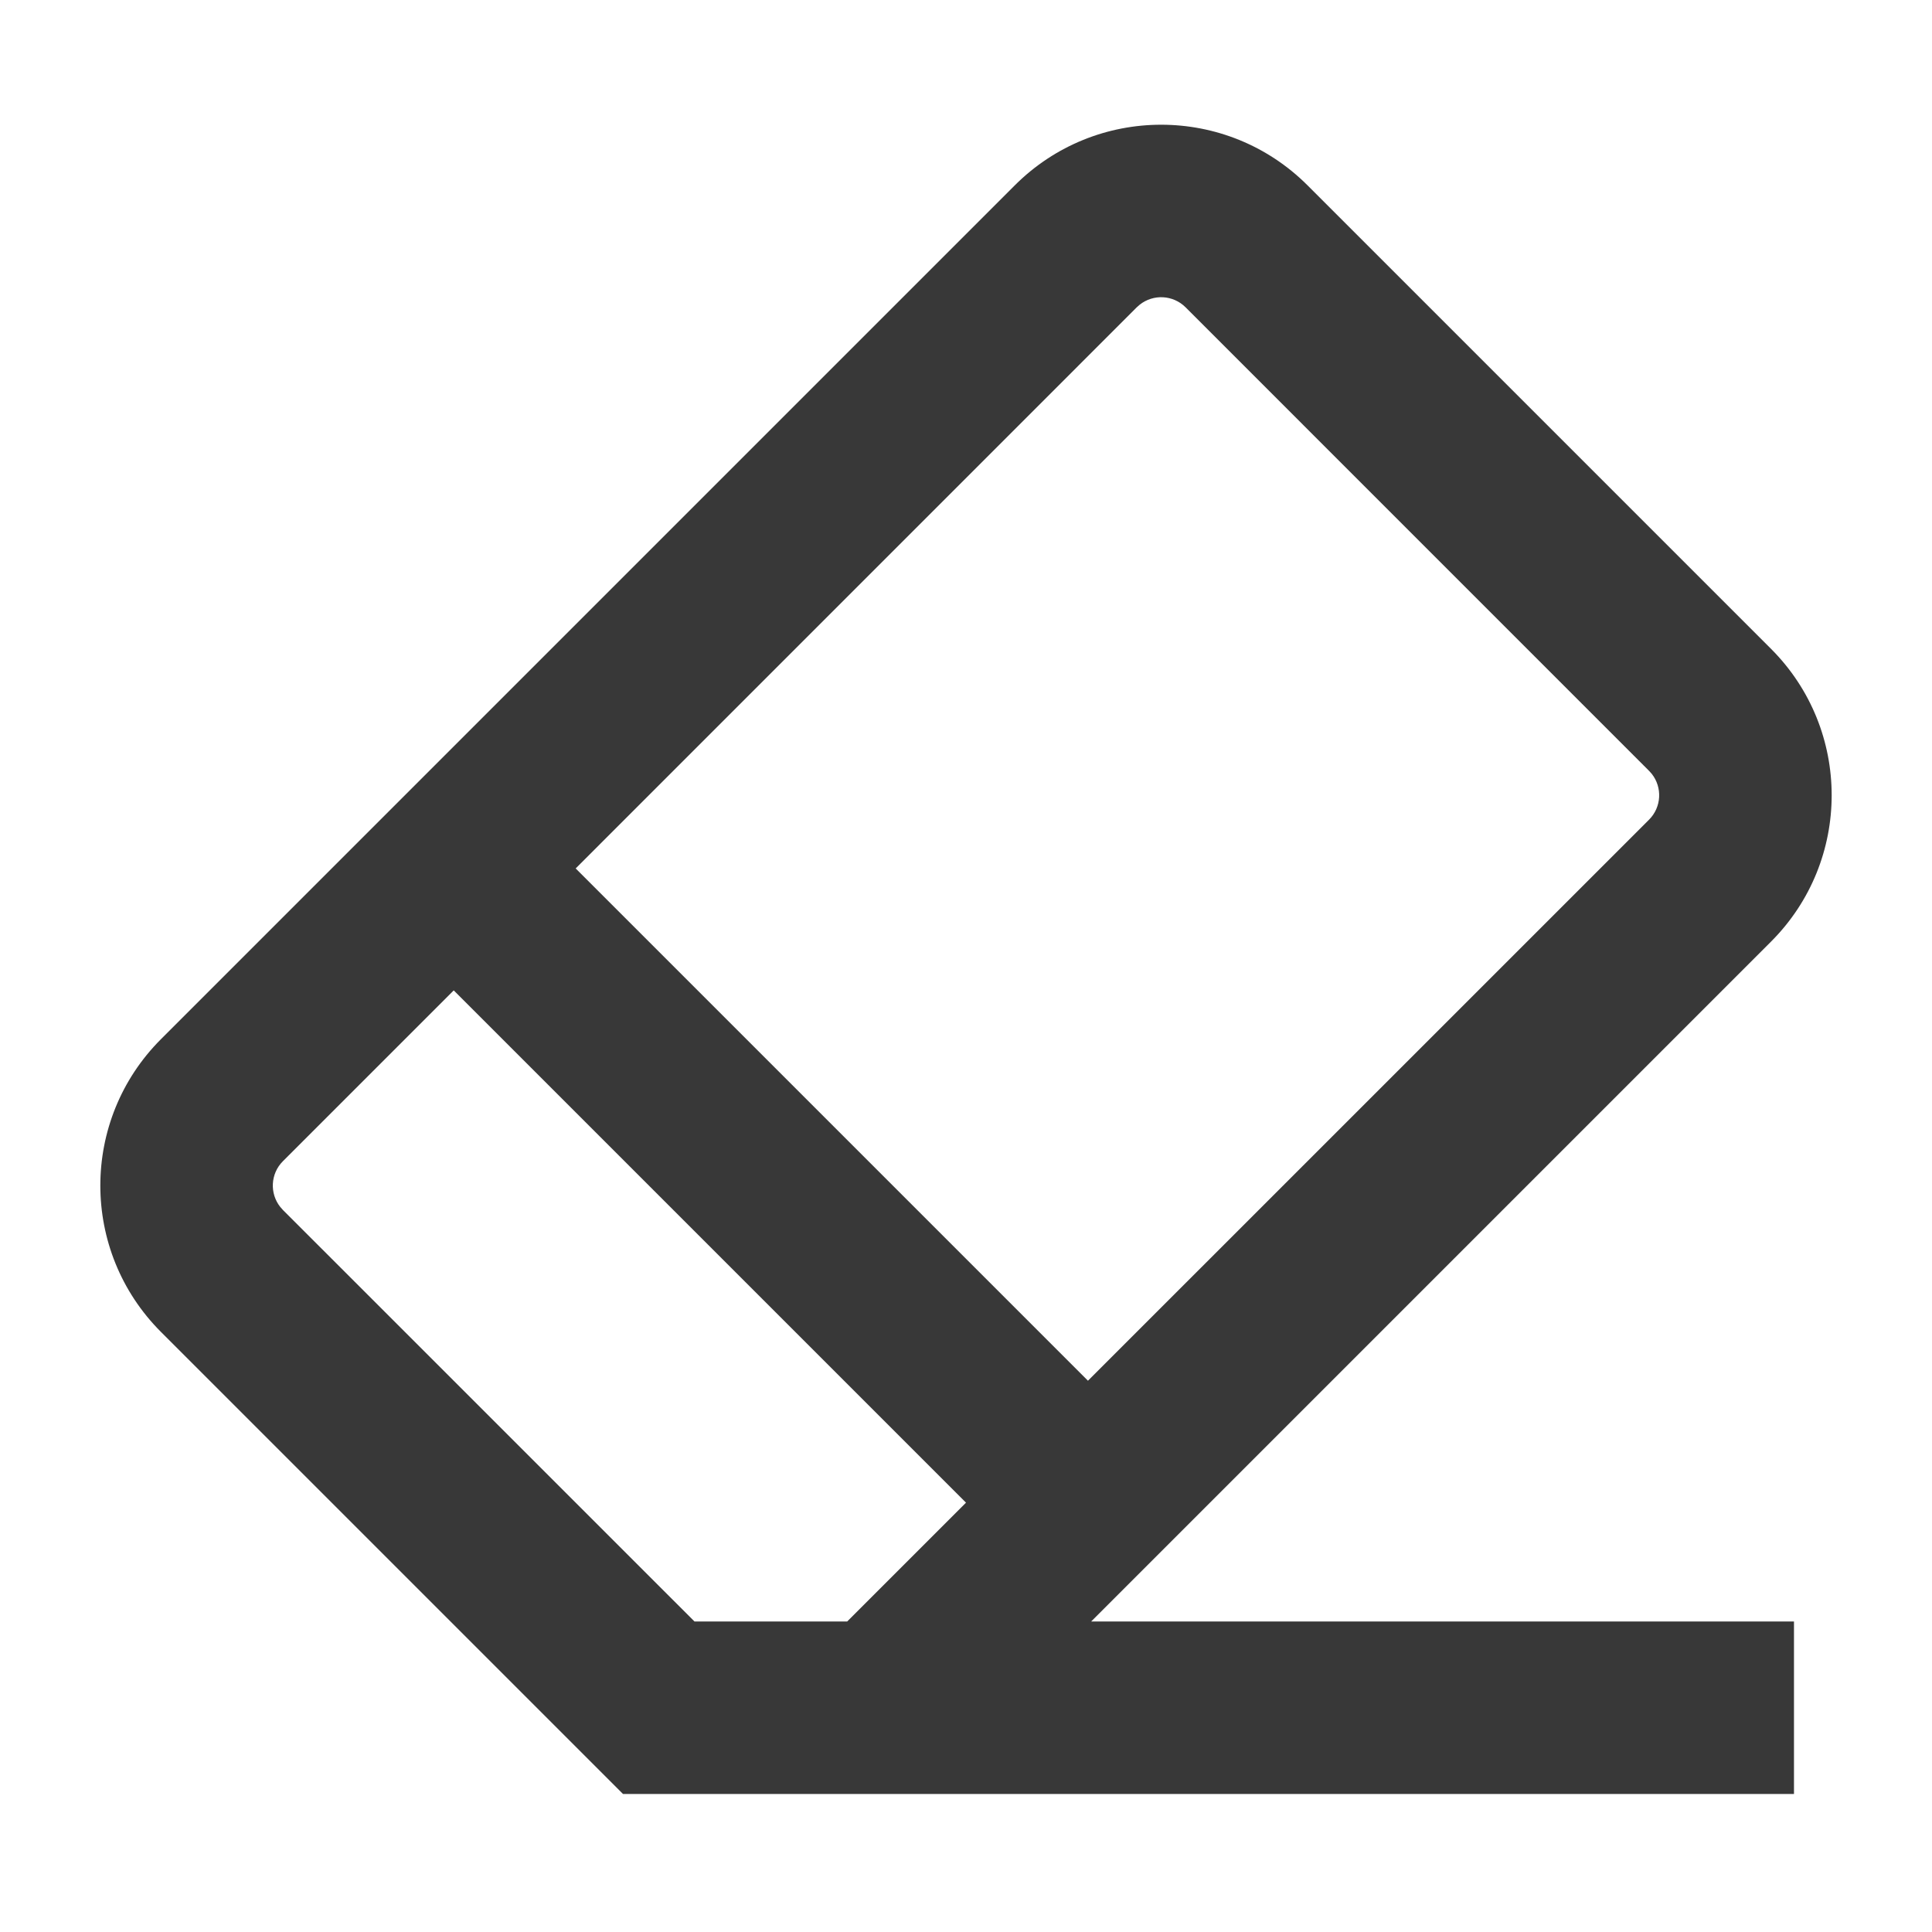
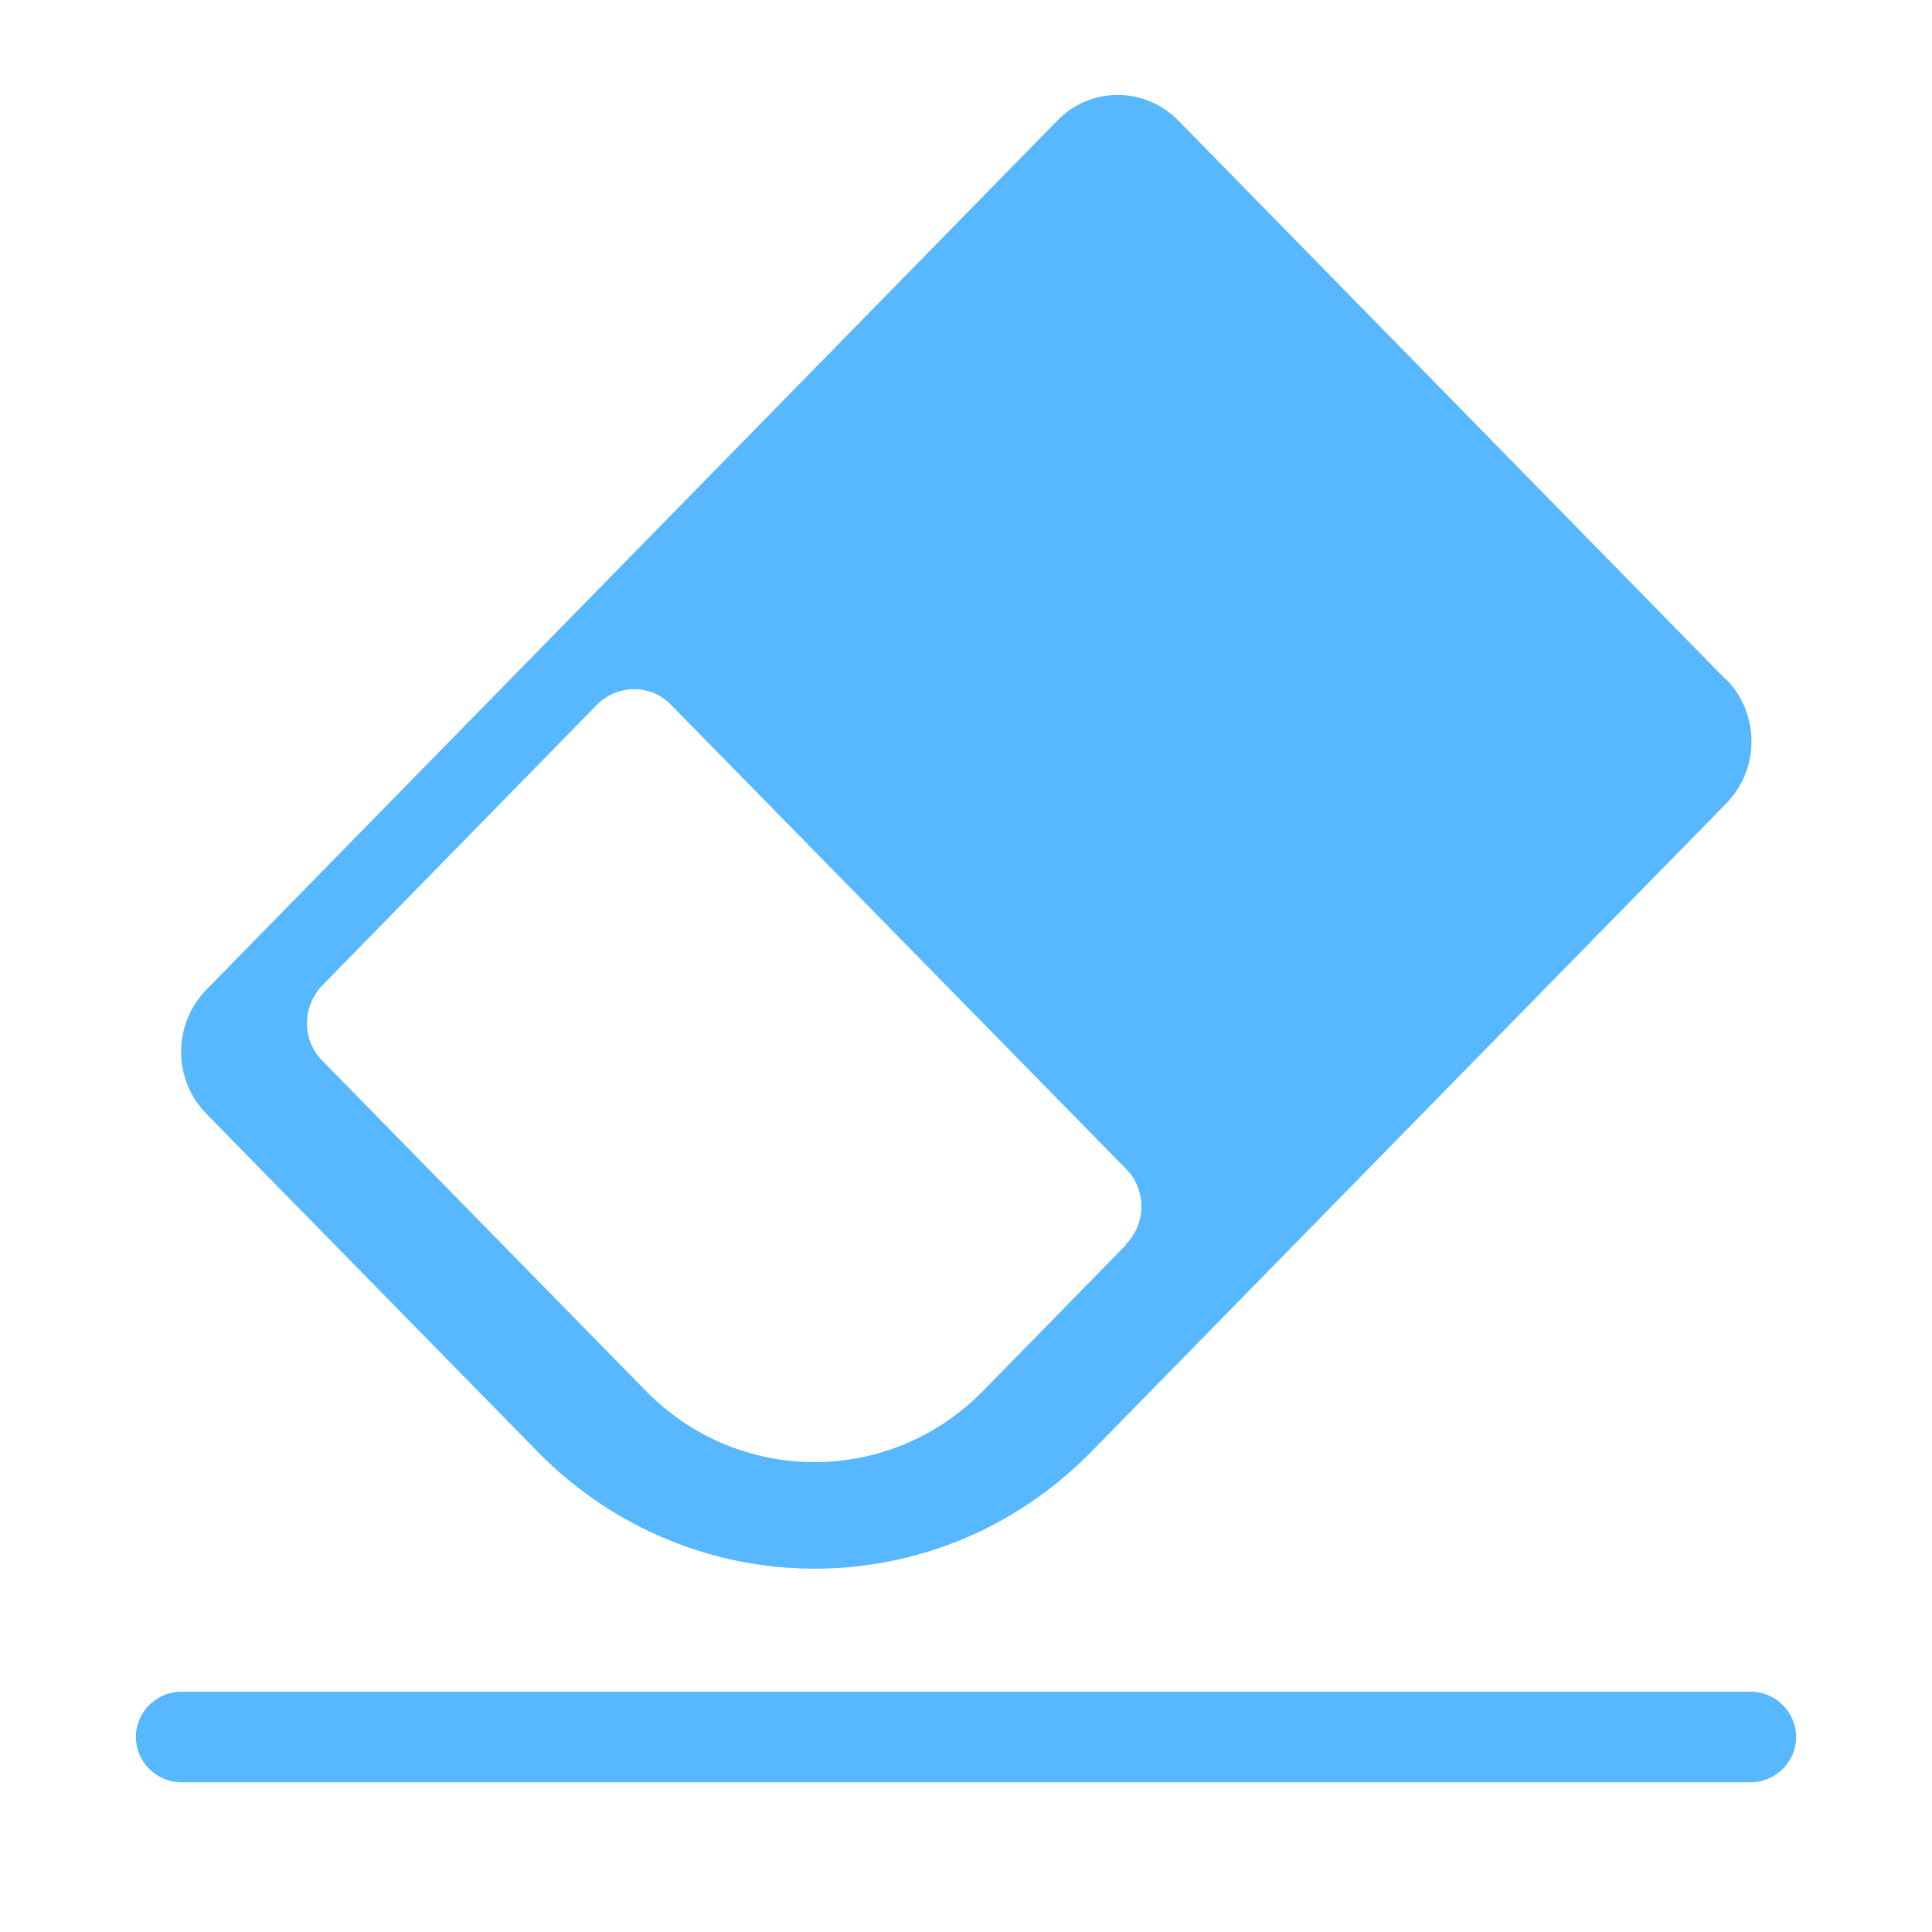
- <svg xmlns="http://www.w3.org/2000/svg" viewBox="0 0 32 32" width="32" height="32" fill="none">
-   <rect id="2d_delete" width="32" height="32" x="0" y="0" />
-   <path id="矢量 33" d="M21.657 3.07L29.334 10.747C30.673 12.086 30.673 14.257 29.334 15.596L18.073 26.857L29.714 26.857L29.714 29.714L10.319 29.714L2.666 22.061C1.327 20.722 1.327 18.551 2.666 17.212L16.808 3.07C18.147 1.731 20.318 1.731 21.657 3.07L21.657 3.07ZM7.515 16.404L4.686 19.233C4.479 19.44 4.464 19.767 4.642 19.991L4.686 20.041L11.503 26.857L14.032 26.857L16 24.889L7.515 16.404L7.515 16.404ZM18.878 5.046L18.828 5.09L9.535 14.384L18.02 22.869L27.314 13.576C27.521 13.368 27.536 13.042 27.358 12.817L27.314 12.768L19.637 5.09C19.429 4.883 19.103 4.868 18.878 5.046L18.878 5.046Z" fill="rgb(56,56,56)" fill-rule="nonzero" />
+ <svg xmlns="http://www.w3.org/2000/svg" id="_图标" data-name="图标" viewBox="0 0 32 32">
+   <defs>
+     <style>
+       .cls-1 {
+         fill: #57b8ff;
+       }
+     </style>
+   </defs>
+   <path class="cls-1" d="M28.58,11.25L19.52,2c-.56-.57-1.46-.57-2.01,0L3.42,16.39c-.56.57-.56,1.49,0,2.06l5.48,5.59c2.54,2.59,6.65,2.59,9.18,0l10.51-10.73c.56-.57.56-1.49,0-2.06ZM18.65,20.62l-2.37,2.42c-1.54,1.57-4.04,1.57-5.58,0l-5.36-5.47c-.34-.34-.34-.9,0-1.25l4.55-4.65c.34-.34.89-.34,1.22,0l7.54,7.69c.34.34.34.9,0,1.25Z" />
+   <path class="cls-1" d="M29,29.52H3c-.41,0-.75-.34-.75-.75s.34-.75.75-.75h26c.41,0,.75.34.75.75s-.34.75-.75.75Z" />
</svg>
